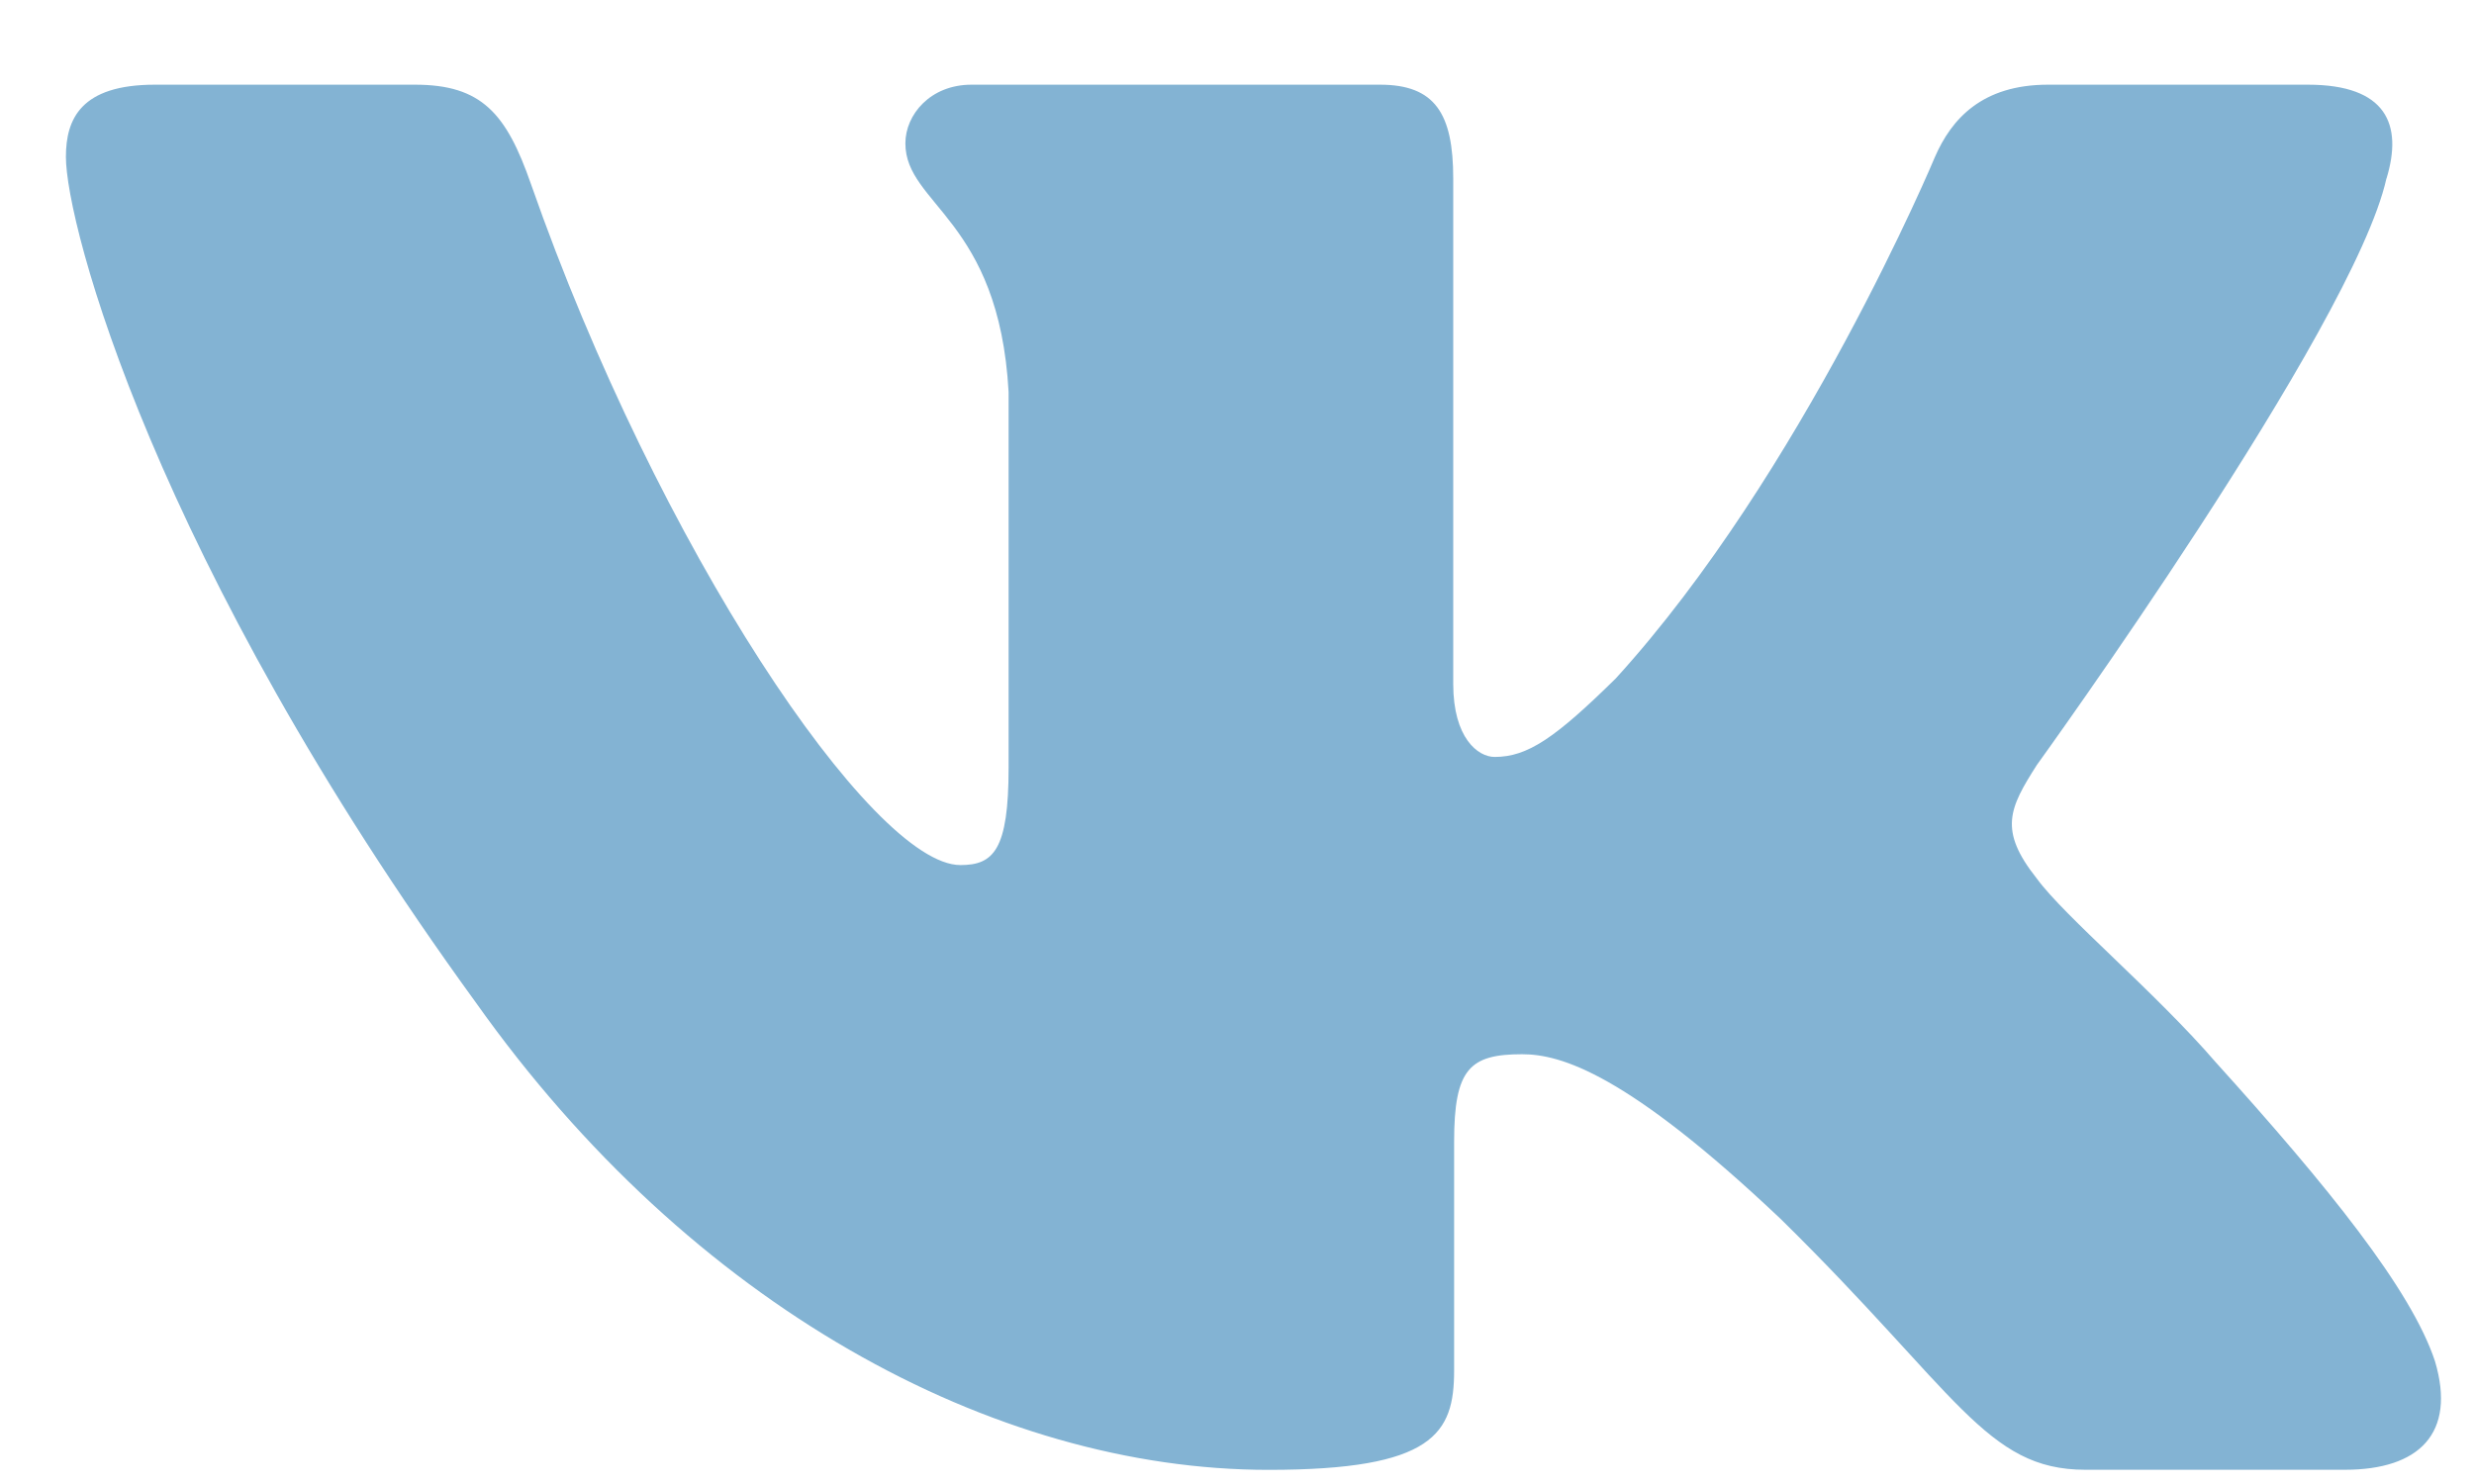
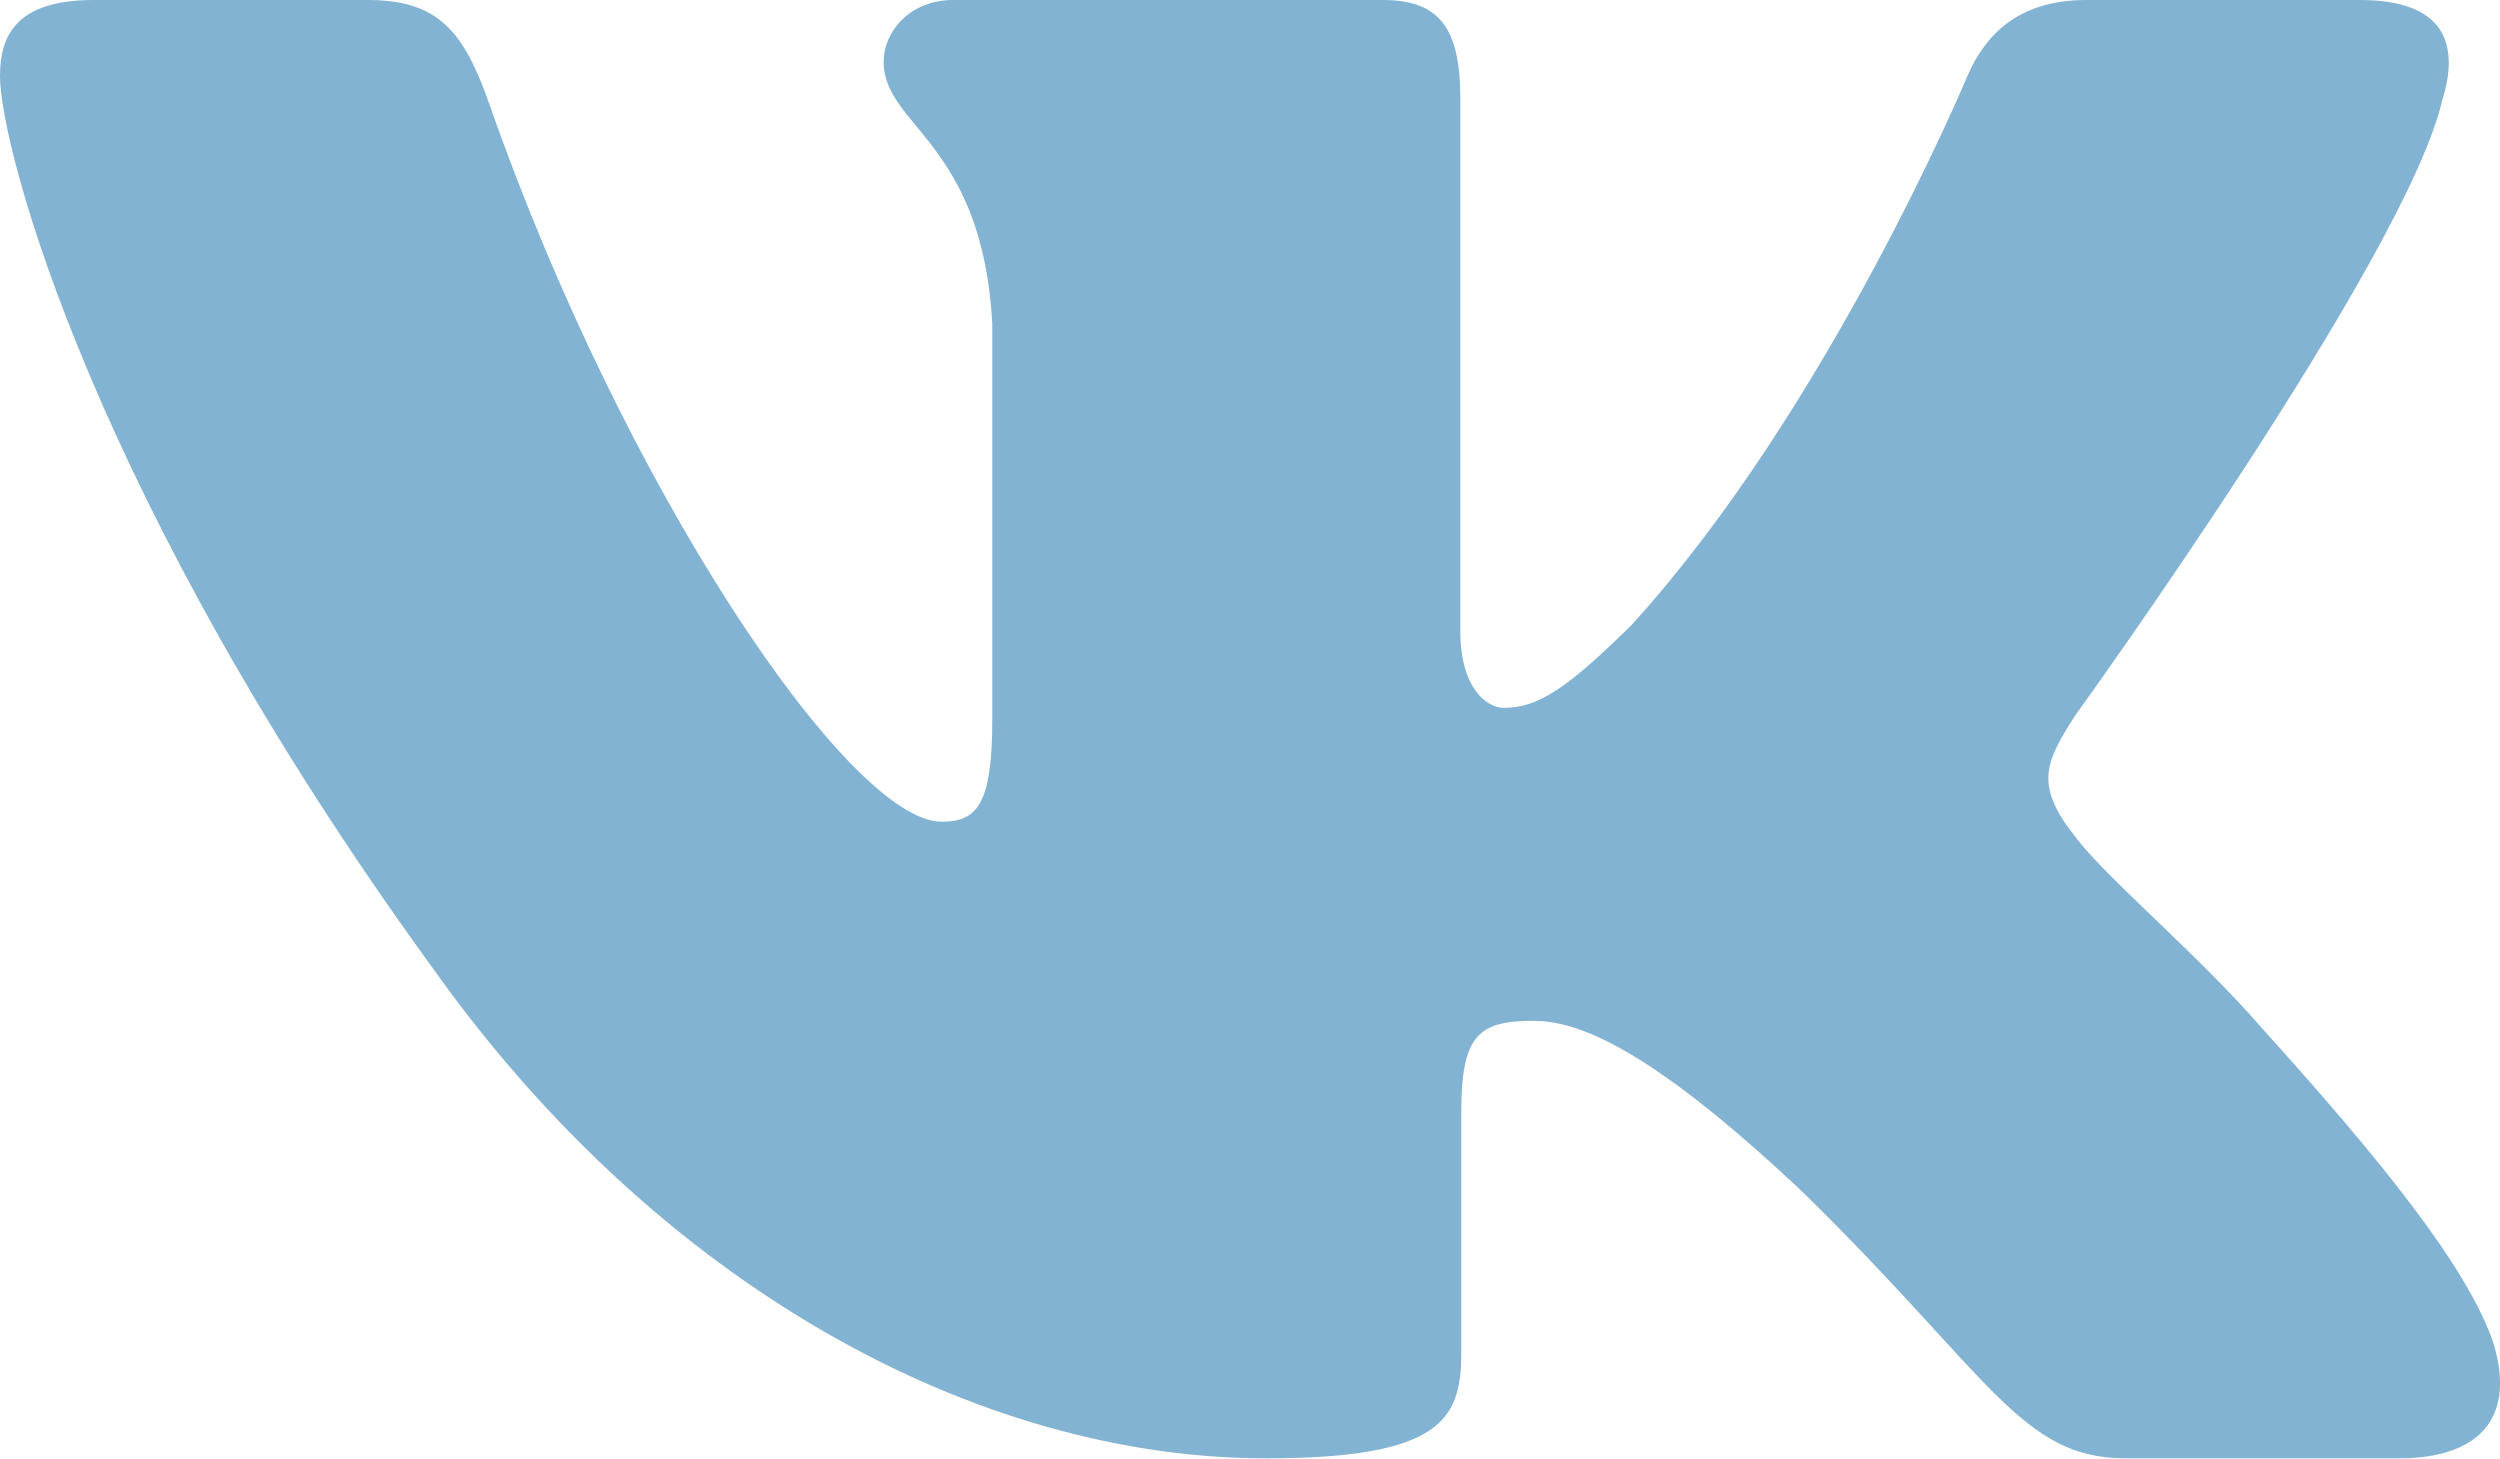
- <svg xmlns="http://www.w3.org/2000/svg" width="25" height="15" fill="none">
-   <path fill-rule="evenodd" clip-rule="evenodd" d="M24.116 1.804c.166-.546 0-.948-.795-.948h-2.625c-.668 0-.976.347-1.143.73 0 0-1.335 3.196-3.226 5.272-.612.602-.89.793-1.224.793-.167 0-.418-.19-.418-.738V1.804c0-.656-.184-.948-.74-.948H9.817c-.417 0-.668.304-.668.593 0 .621.946.765 1.043 2.513V7.76c0 .833-.153.984-.487.984-.89 0-3.055-3.21-4.34-6.885-.249-.715-.5-1.003-1.172-1.003H1.566c-.75 0-.9.347-.9.73 0 .682.89 4.07 4.145 8.551 2.17 3.06 5.225 4.72 8.008 4.72 1.67 0 1.875-.369 1.875-1.004V11.54c0-.737.158-.884.687-.884.39 0 1.057.192 2.615 1.667 1.78 1.75 2.073 2.533 3.075 2.533h2.625c.75 0 1.126-.368.91-1.096-.238-.724-1.088-1.775-2.215-3.022-.612-.71-1.53-1.475-1.809-1.858-.389-.49-.278-.71 0-1.147 0 0 3.2-4.426 3.533-5.929h.001Z" fill="#83B3D3" />
+ <svg xmlns="http://www.w3.org/2000/svg" width="24" height="14" viewBox="0 0 24 14" fill="none">
+   <path fill-rule="evenodd" clip-rule="evenodd" d="M23.45 0.948C23.616 0.402 23.45 0 22.655 0H20.03C19.362 0 19.054 0.347 18.887 0.73C18.887 0.73 17.552 3.926 15.661 6.002C15.049 6.604 14.771 6.795 14.437 6.795C14.27 6.795 14.019 6.604 14.019 6.057V0.948C14.019 0.292 13.835 0 13.279 0H9.151C8.734 0 8.483 0.304 8.483 0.593C8.483 1.214 9.429 1.358 9.526 3.106V6.904C9.526 7.737 9.373 7.888 9.039 7.888C8.149 7.888 5.984 4.677 4.699 1.003C4.45 0.288 4.198 0 3.527 0H0.9C0.15 0 0 0.347 0 0.73C0 1.412 0.89 4.8 4.145 9.281C6.315 12.341 9.37 14 12.153 14C13.822 14 14.028 13.632 14.028 12.997V10.684C14.028 9.947 14.186 9.8 14.715 9.8C15.105 9.8 15.772 9.992 17.33 11.467C19.11 13.216 19.403 14 20.405 14H23.03C23.78 14 24.156 13.632 23.94 12.904C23.702 12.18 22.852 11.129 21.725 9.882C21.113 9.172 20.195 8.407 19.916 8.024C19.527 7.533 19.638 7.314 19.916 6.877C19.916 6.877 23.116 2.451 23.449 0.948H23.45Z" fill="#83B3D3" />
</svg>
